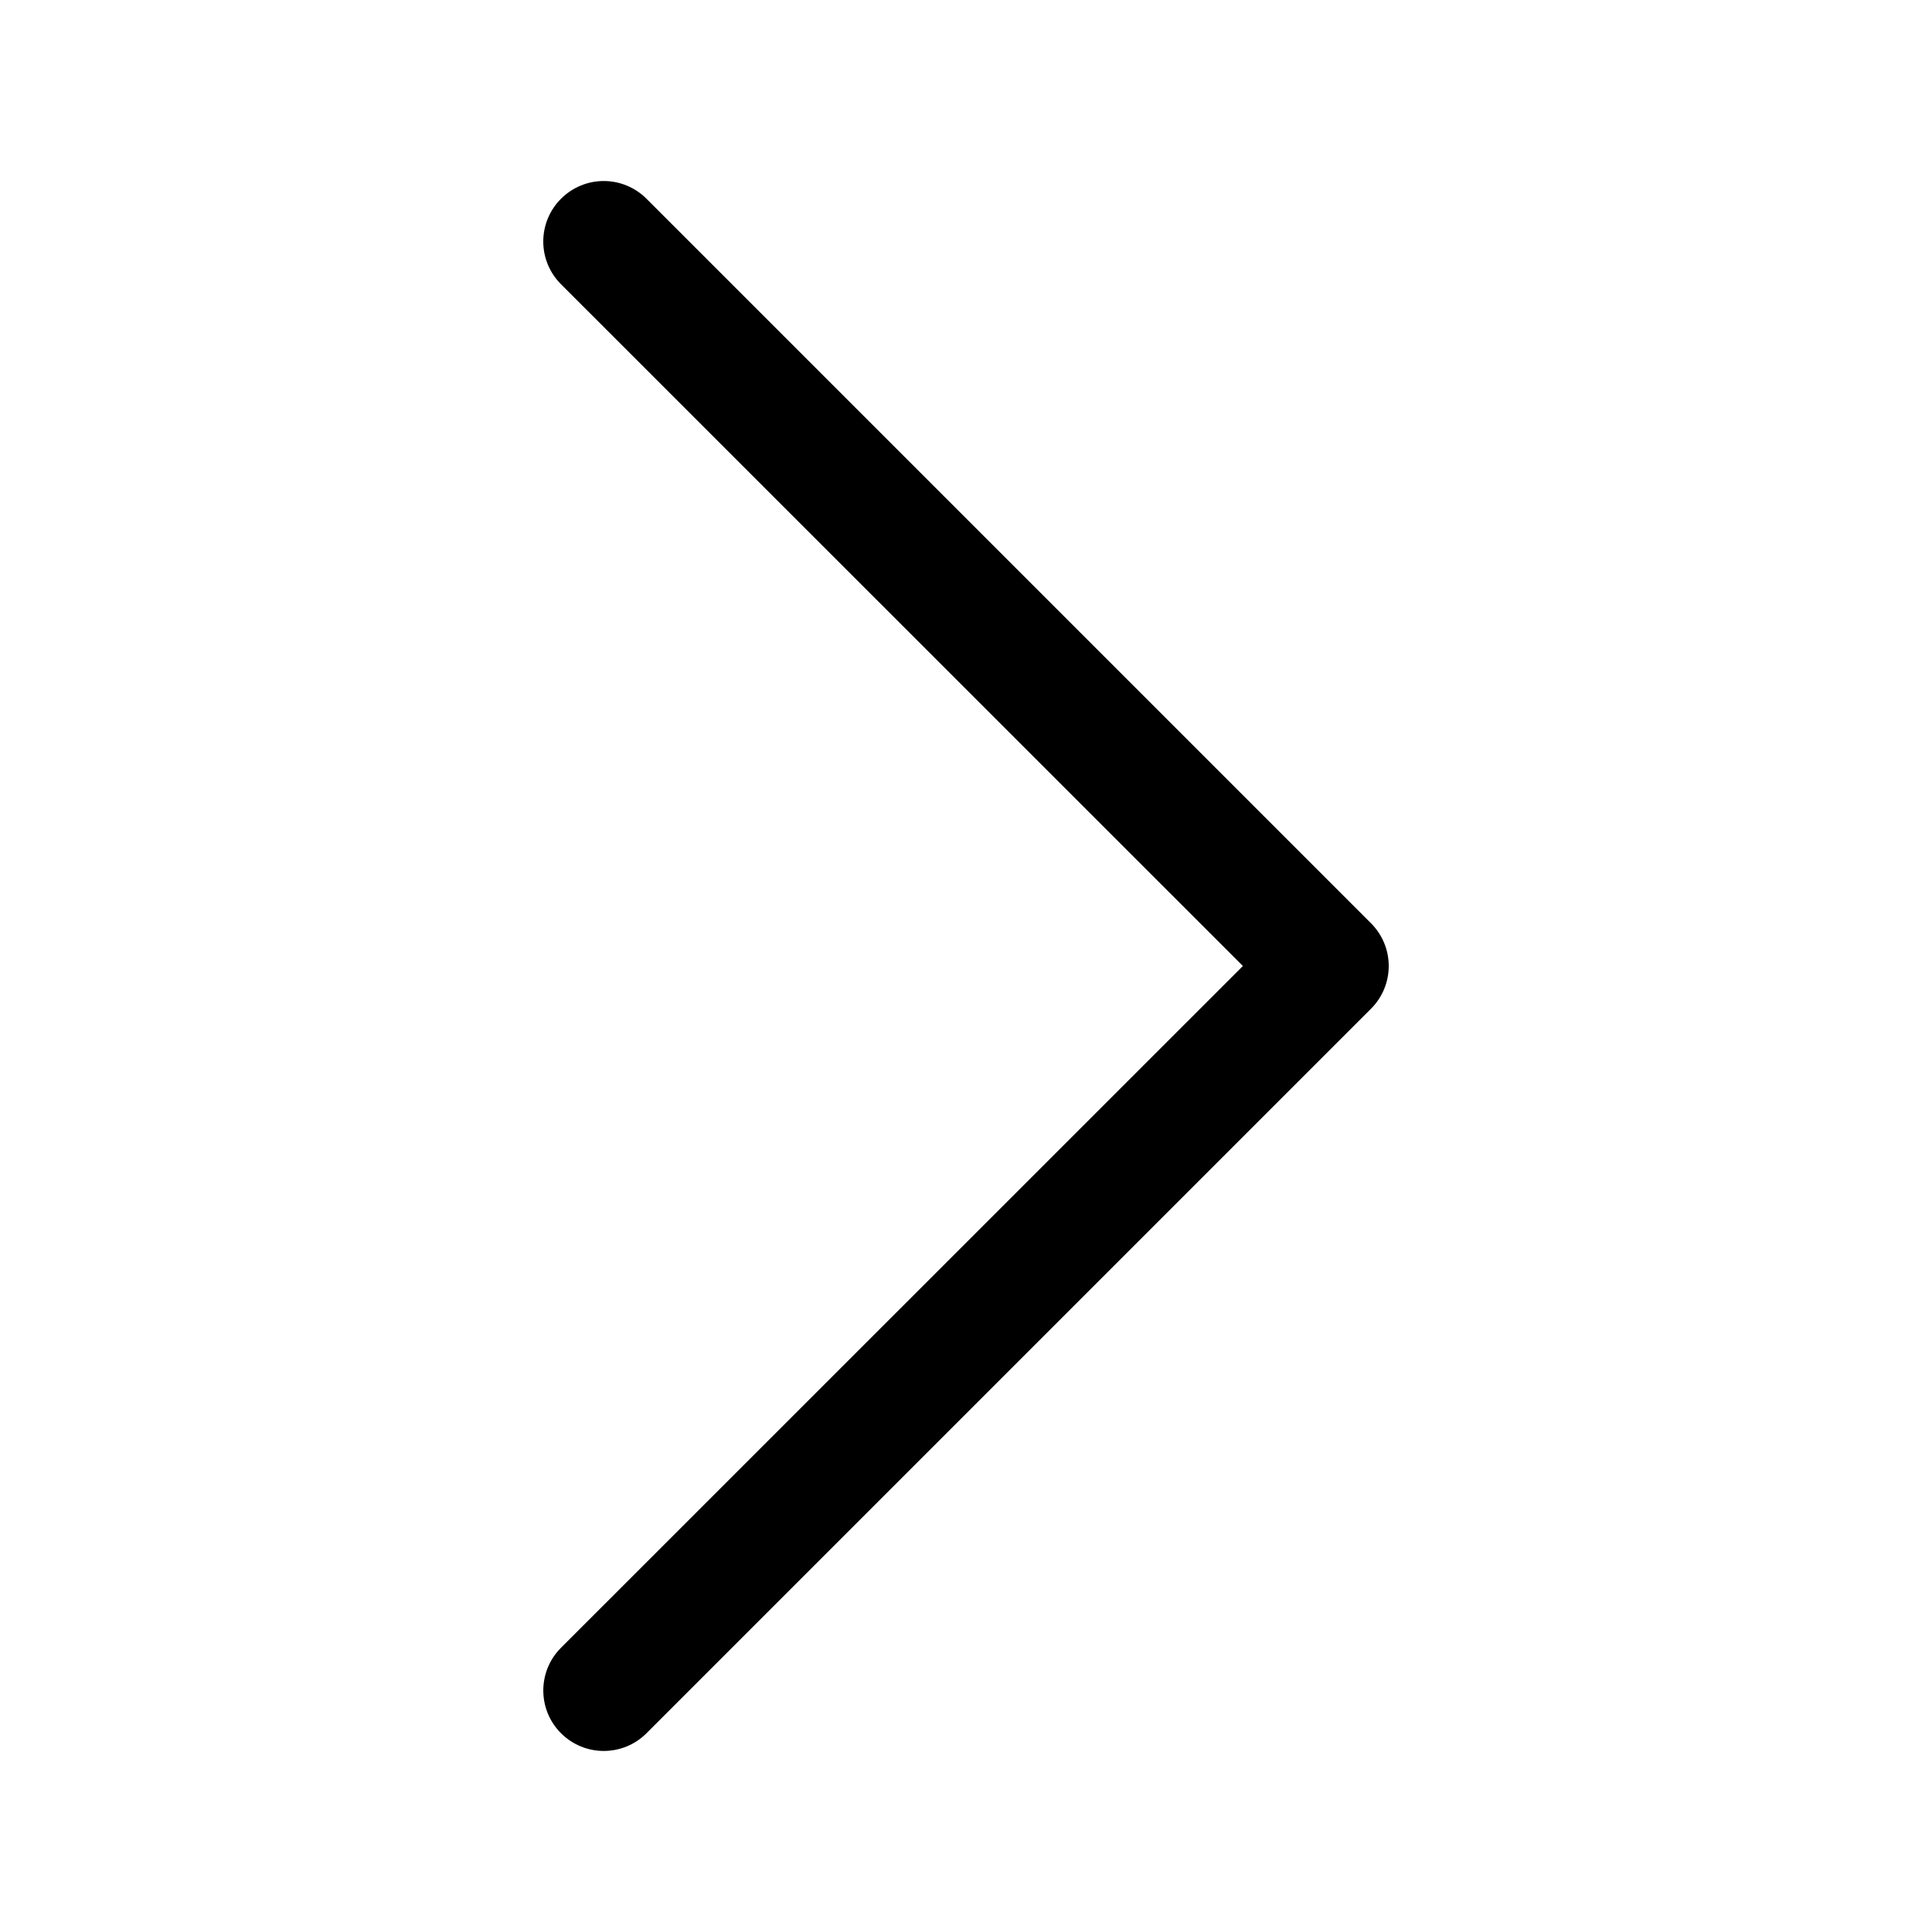
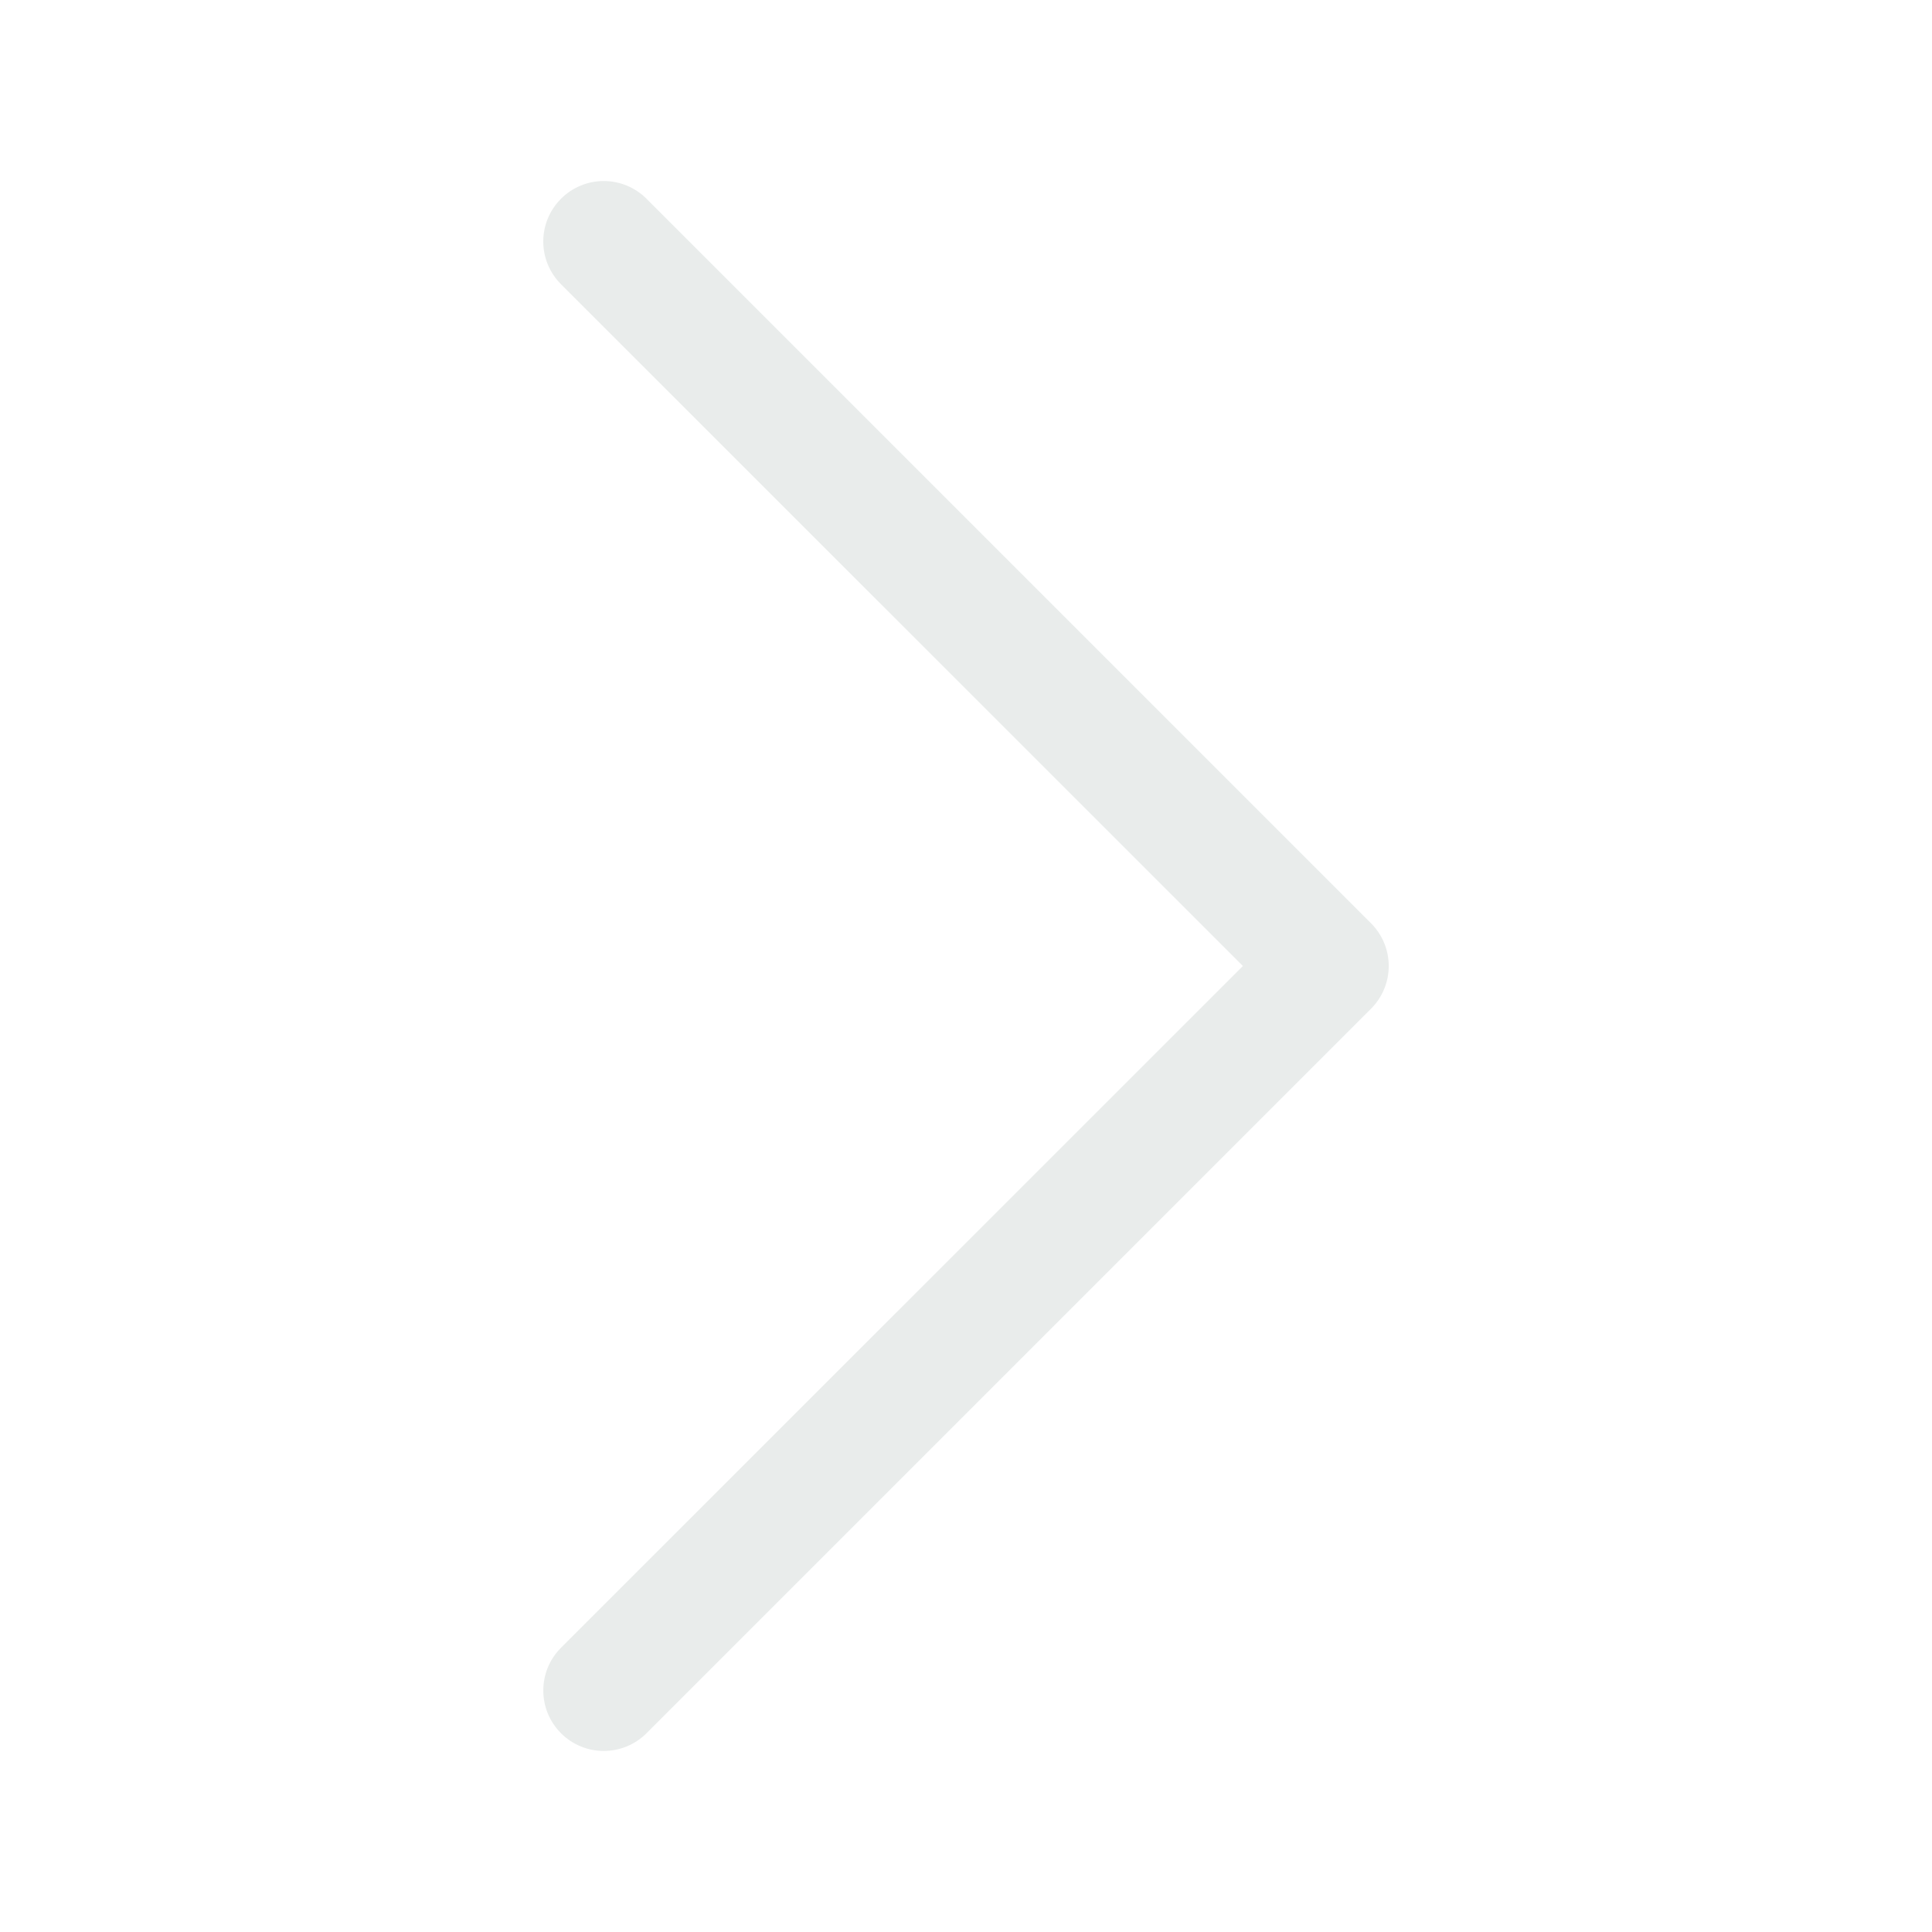
- <svg xmlns="http://www.w3.org/2000/svg" width="16" height="16" fill="currentColor" class="bi bi-chevron-right" viewBox="0 0 16 16">
+ <svg xmlns="http://www.w3.org/2000/svg" width="16" height="16" fill="#e9eceb" class="bi bi-chevron-right" viewBox="0 0 16 16">
  <path fill-rule="evenodd" d="M4.646 1.646a.5.5 0 0 1 .708 0l6 6a.5.5 0 0 1 0 .708l-6 6a.5.5 0 0 1-.708-.708L10.293 8 4.646 2.354a.5.5 0 0 1 0-.708z" />
</svg>
